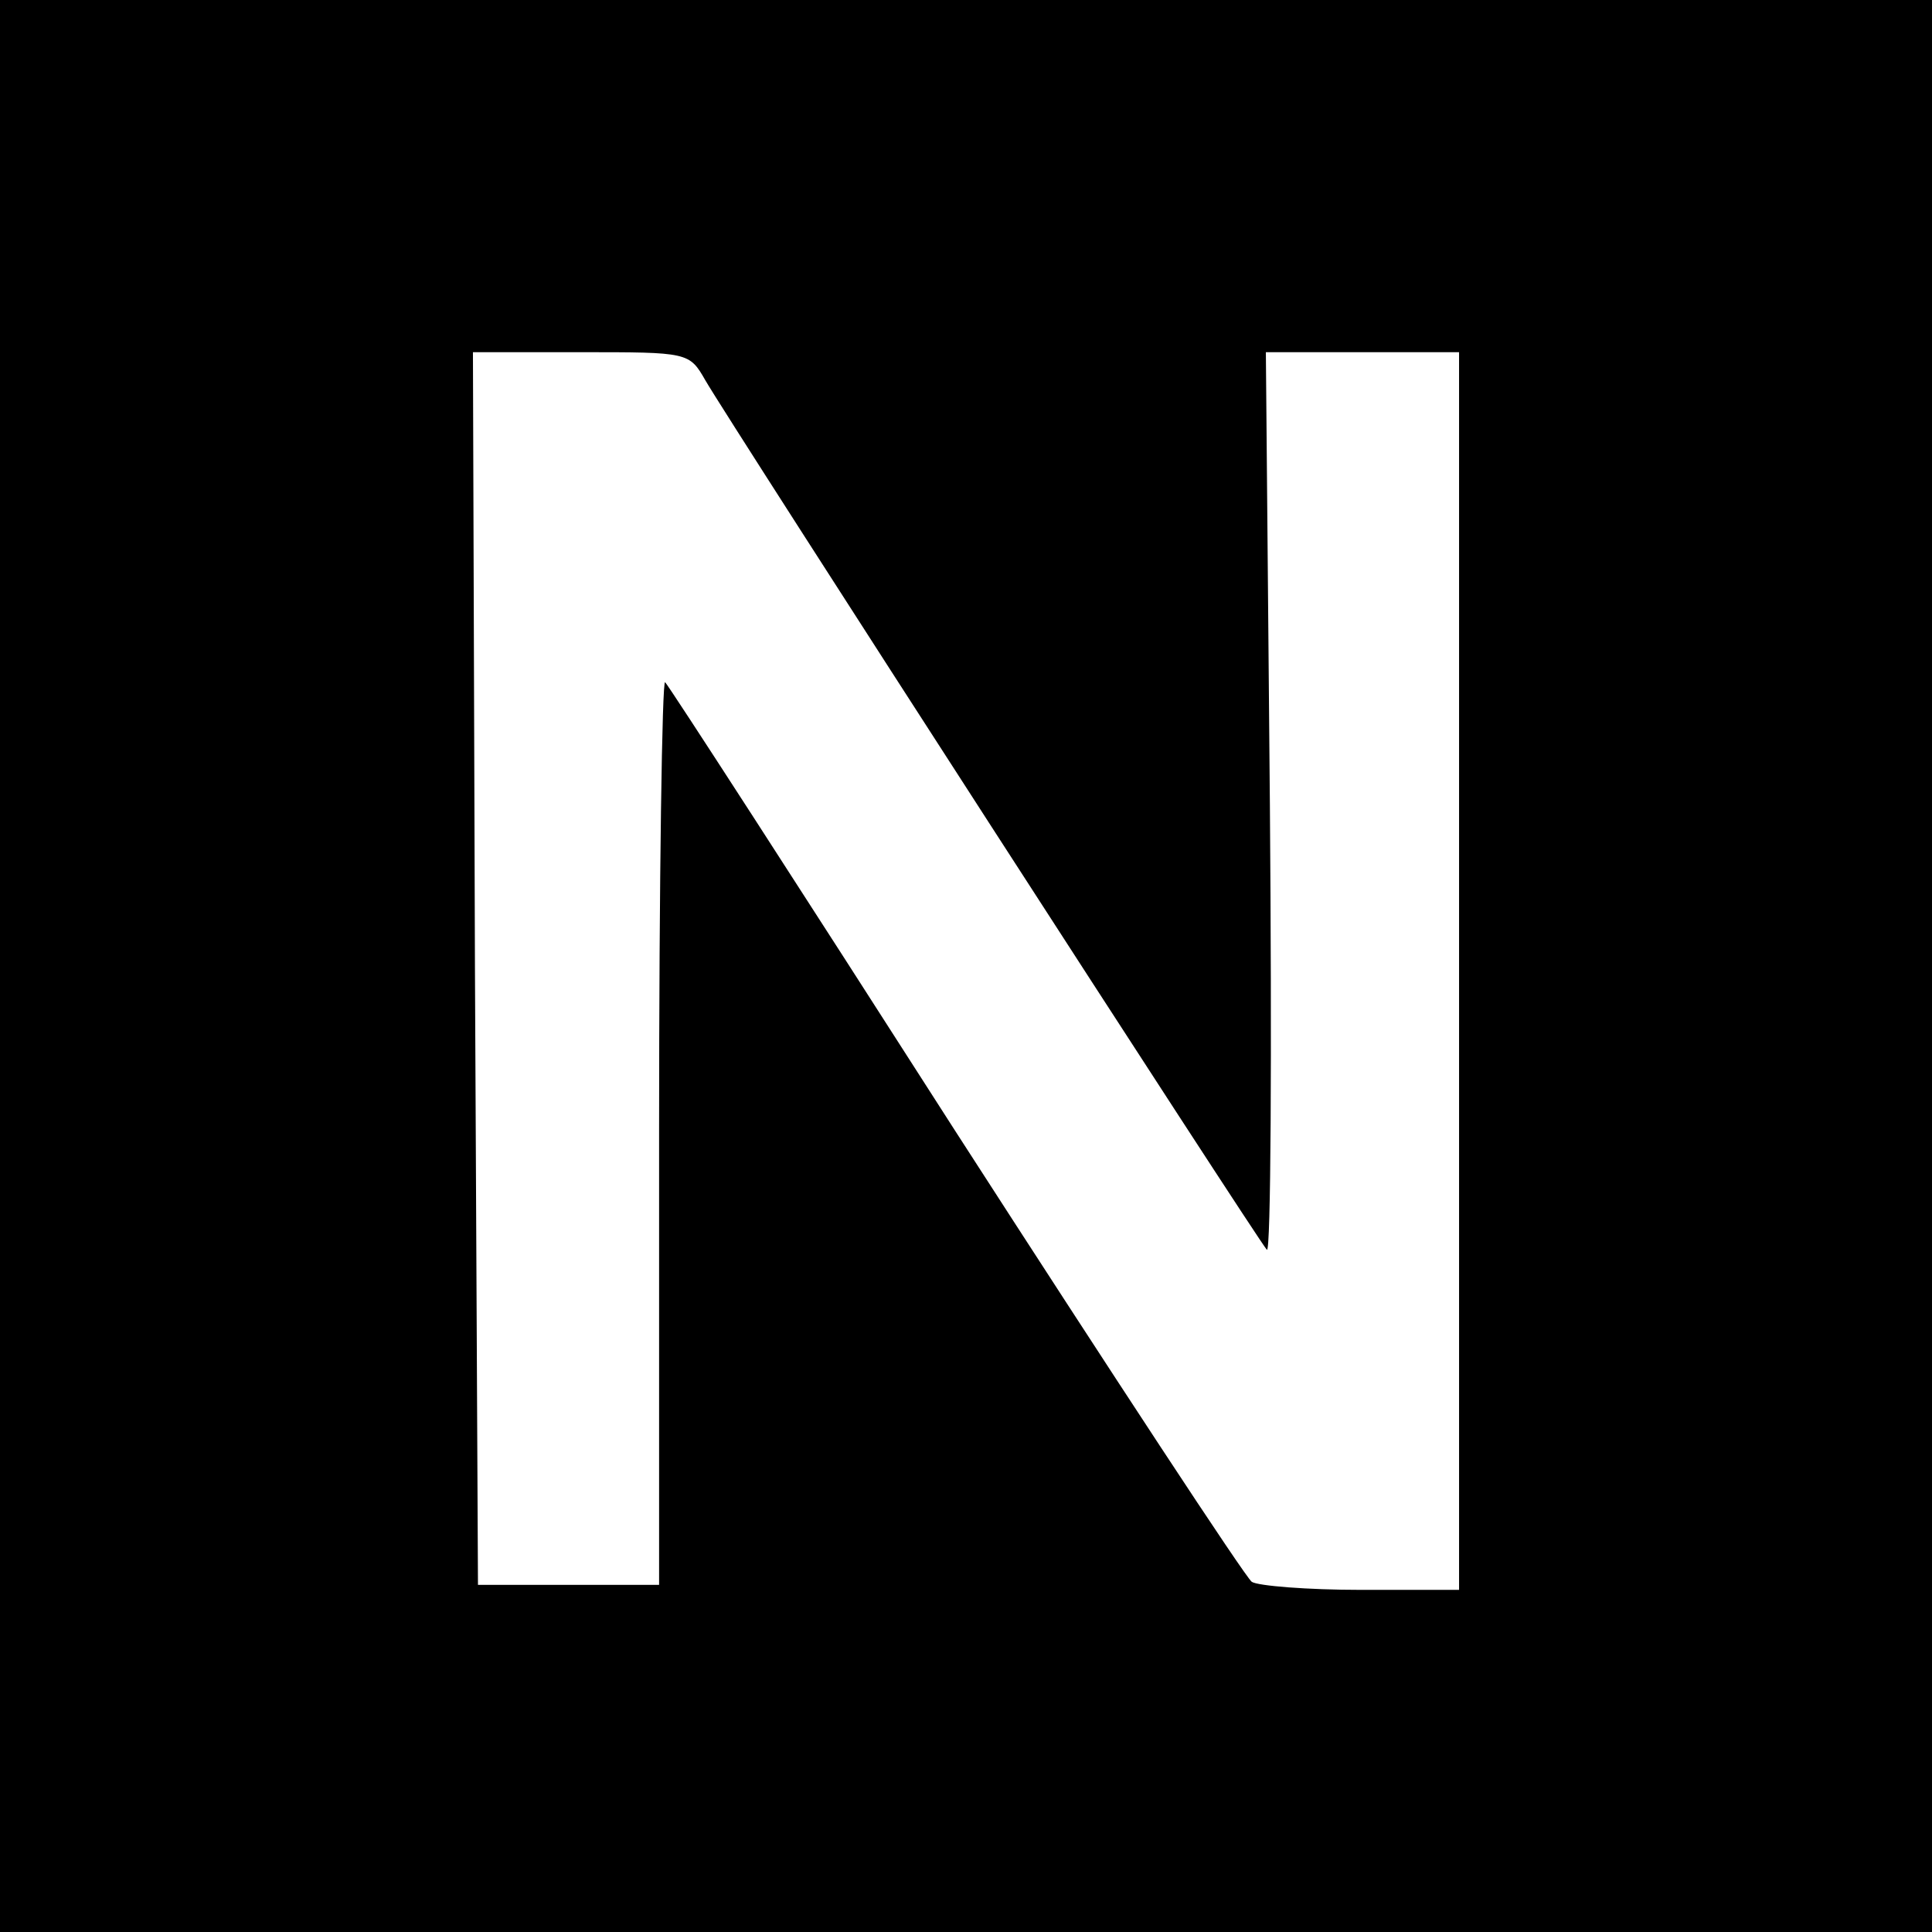
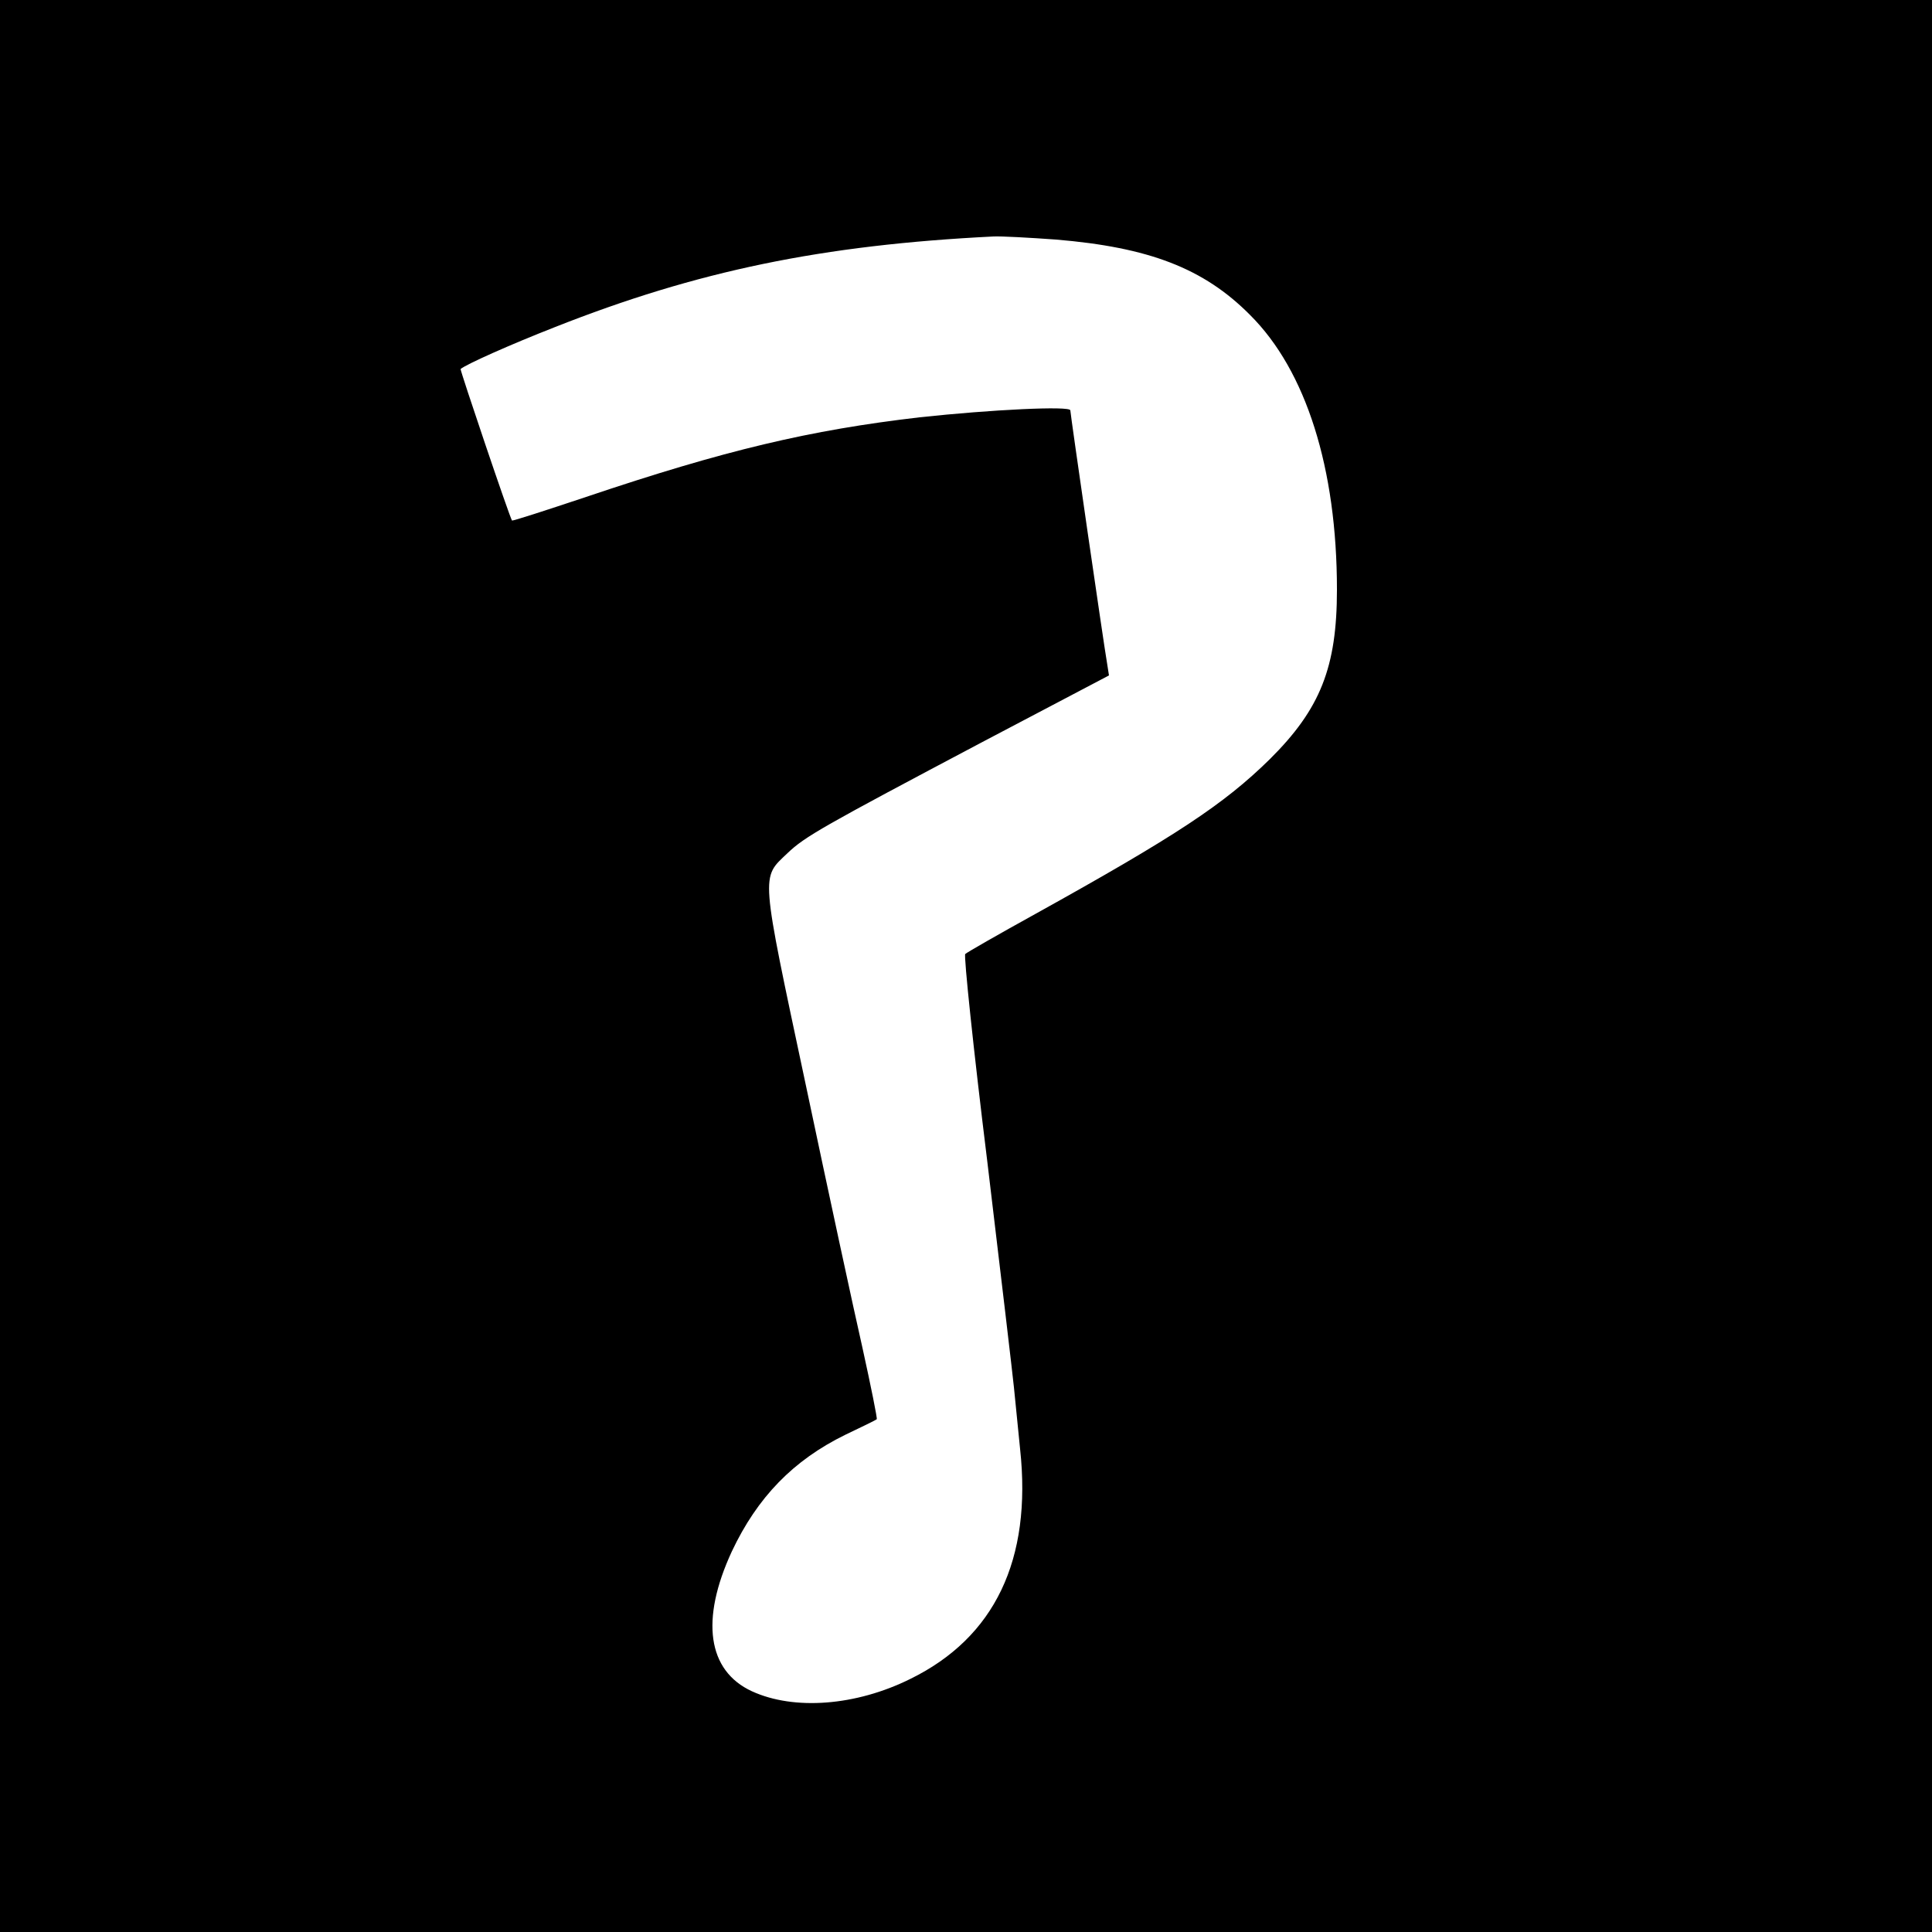
- <svg xmlns="http://www.w3.org/2000/svg" version="1.0" width="192pt" height="192pt" viewBox="0 0 192 192" preserveAspectRatio="xMidYMid meet">
-   <g transform="translate(0,192) scale(0.1,-0.1)" fill="#000000" stroke="none">
-     <path d="M0 960 l0 -960 960 0 960 0 0 960 0 960 -960 0 -960 0 0 -960z m701 582 c23 -40 550 -856 558 -864 4 -4 5 195 3 442 l-4 450 96 0 96 0 0 -615 0 -615 -97 0 c-54 0 -103 4 -109 8 -6 4 -138 205 -294 447 -155 242 -285 443 -289 447 -3 4 -6 -196 -6 -445 l0 -452 -90 0 -90 0 -3 613 -2 612 107 0 c107 0 108 0 124 -28z" />
+ <svg xmlns="http://www.w3.org/2000/svg" version="1.0" width="500pt" height="500pt" viewBox="0 0 500 500" preserveAspectRatio="xMidYMid meet">
+   <g transform="translate(0,500) scale(0.1,-0.1)" fill="#000000" stroke="none">
+     <path d="M0 2500 l0 -2500 2500 0 2500 0 0 2500 0 2500 -2500 0 -2500 0 0 -2500z m2733 1880 c240 -20 382 -74 502 -195 145 -144 225 -397 225 -711 0 -201 -43 -309 -174 -439 -118 -116 -242 -198 -606 -400 -96 -53 -178 -100 -182 -104 -4 -4 21 -245 57 -536 35 -292 66 -555 69 -585 3 -30 10 -102 16 -160 31 -287 -66 -488 -284 -595 -141 -70 -301 -82 -410 -32 -115 53 -134 185 -52 362 66 140 159 236 294 302 42 20 79 38 81 40 2 1 -15 85 -37 185 -23 101 -89 407 -147 682 -118 555 -116 532 -47 598 45 43 91 69 505 288 l327 172 -5 32 c-8 45 -95 645 -95 654 0 12 -205 2 -390 -18 -284 -33 -504 -85 -863 -206 -105 -35 -191 -63 -192 -61 -6 8 -135 390 -133 392 14 12 128 63 243 108 369 146 693 213 1136 235 20 1 93 -3 162 -8z" />
  </g>
</svg>
